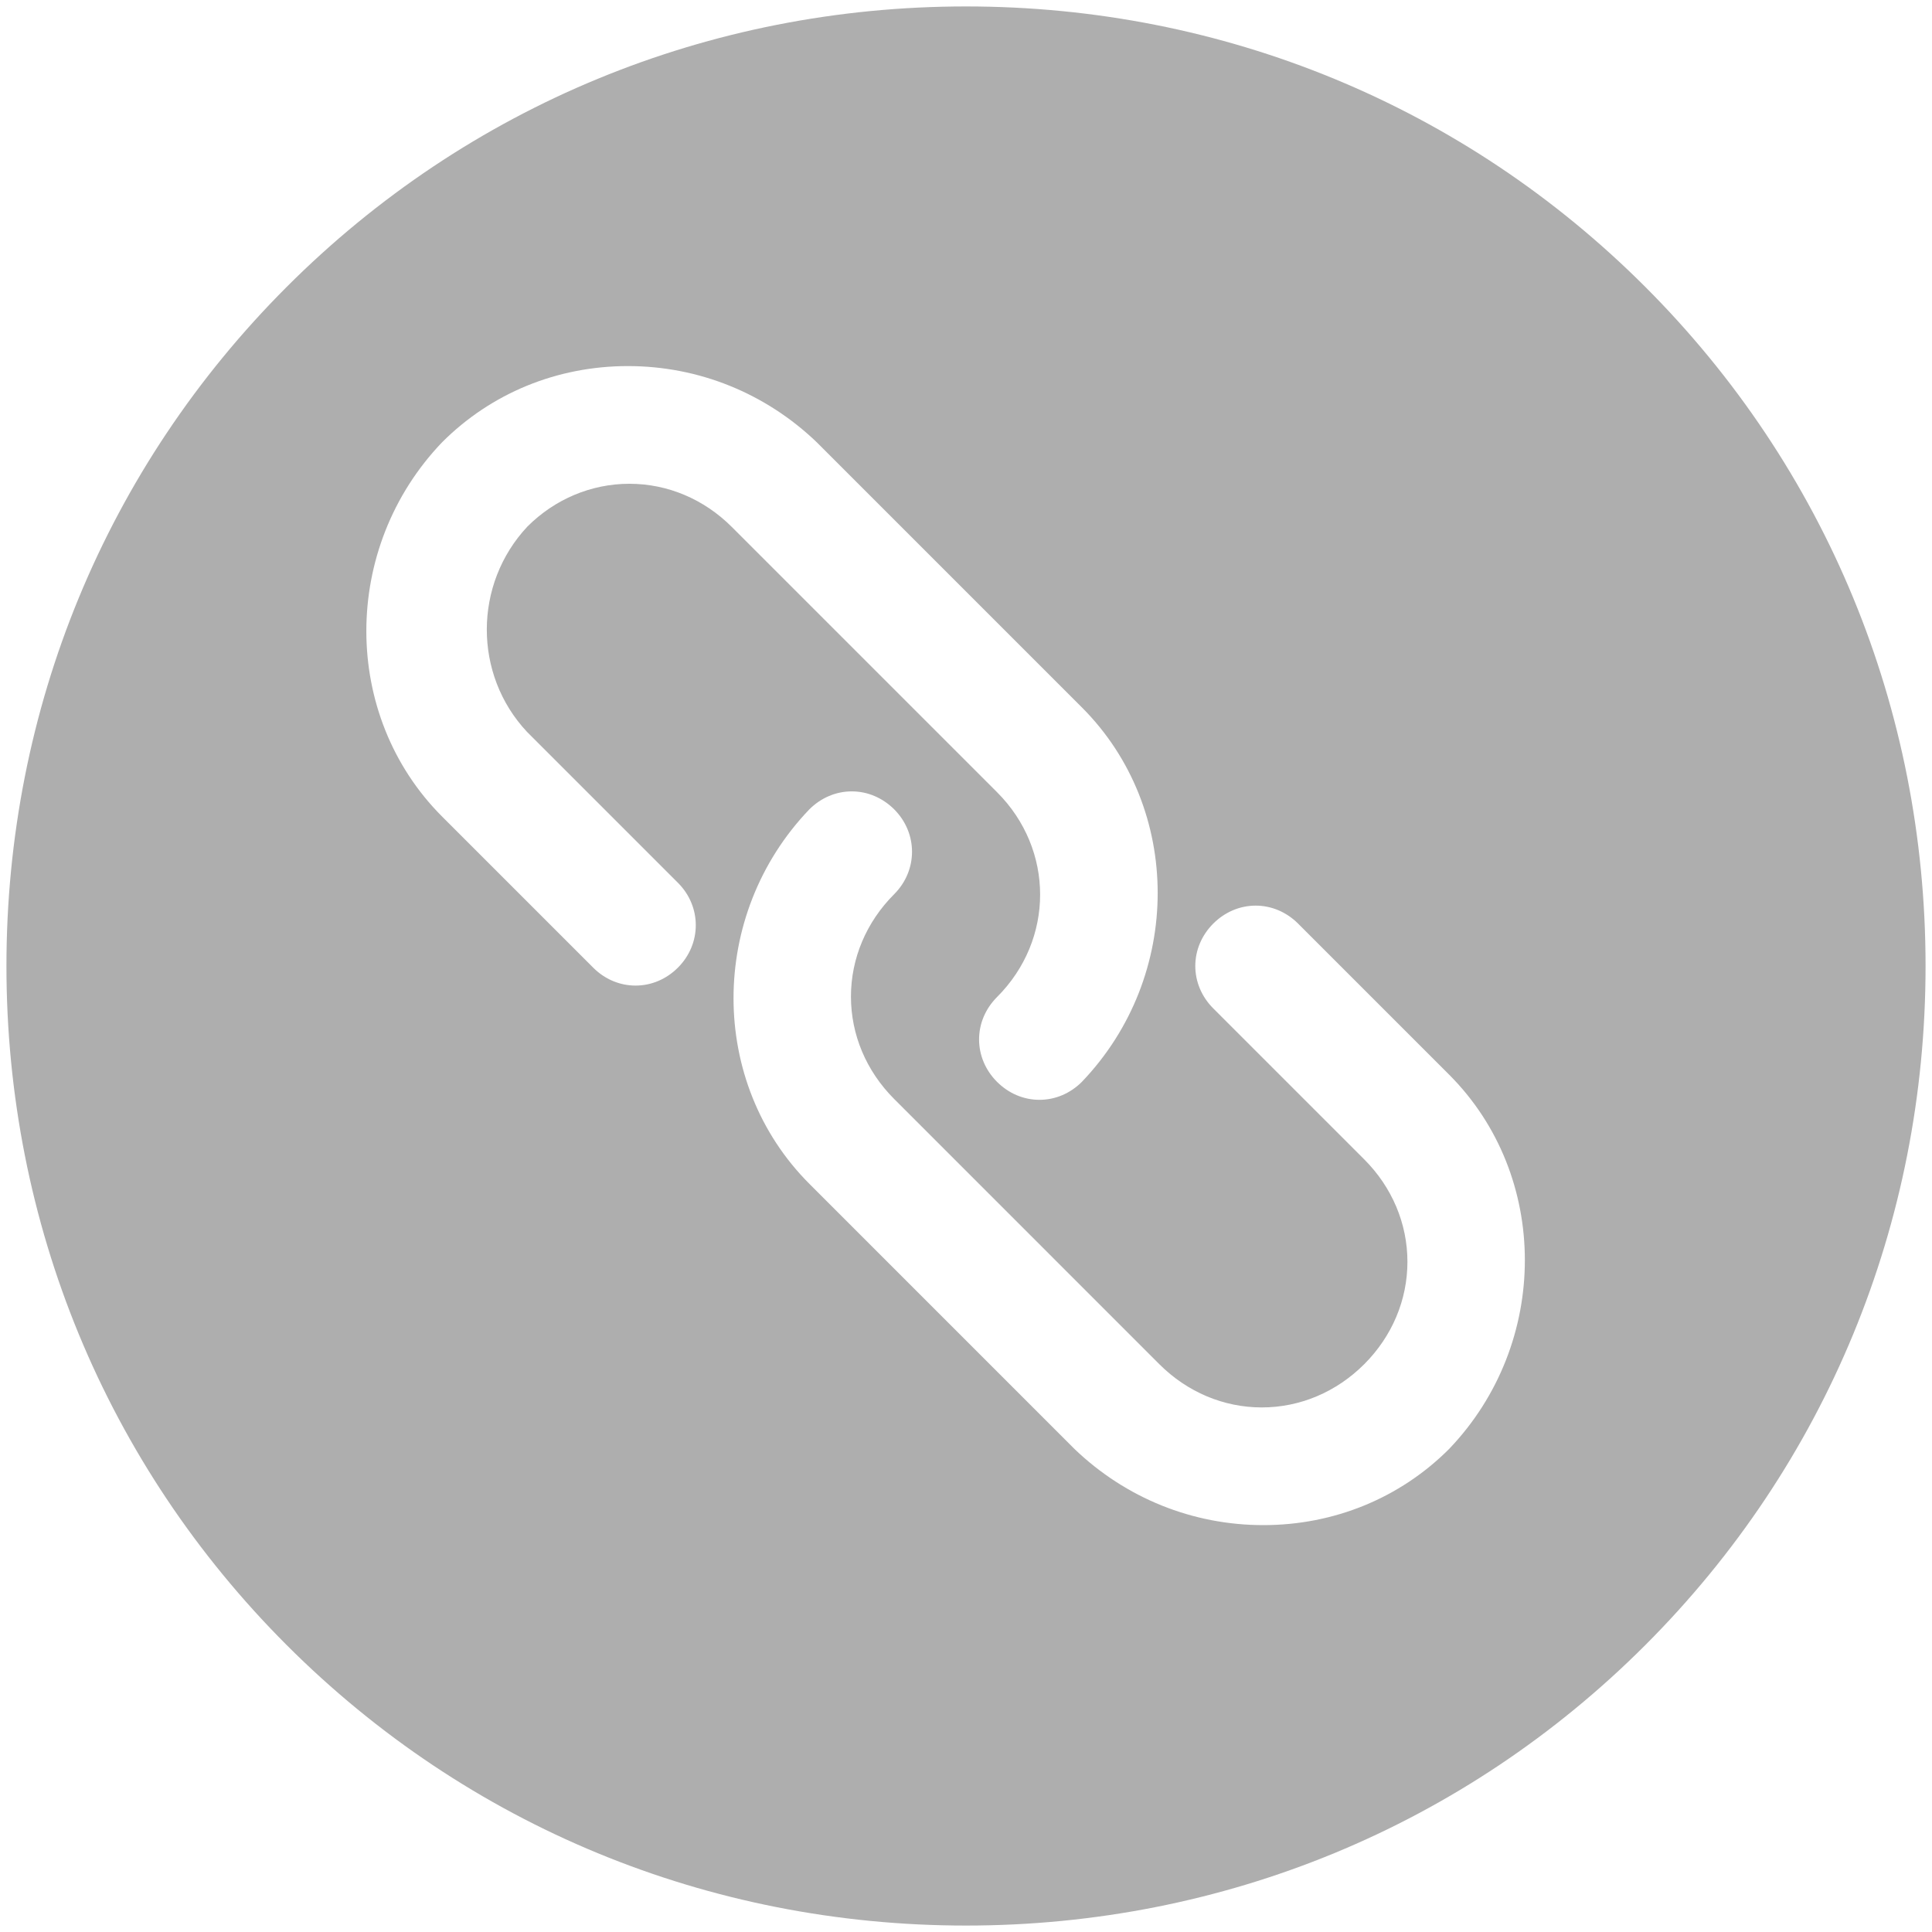
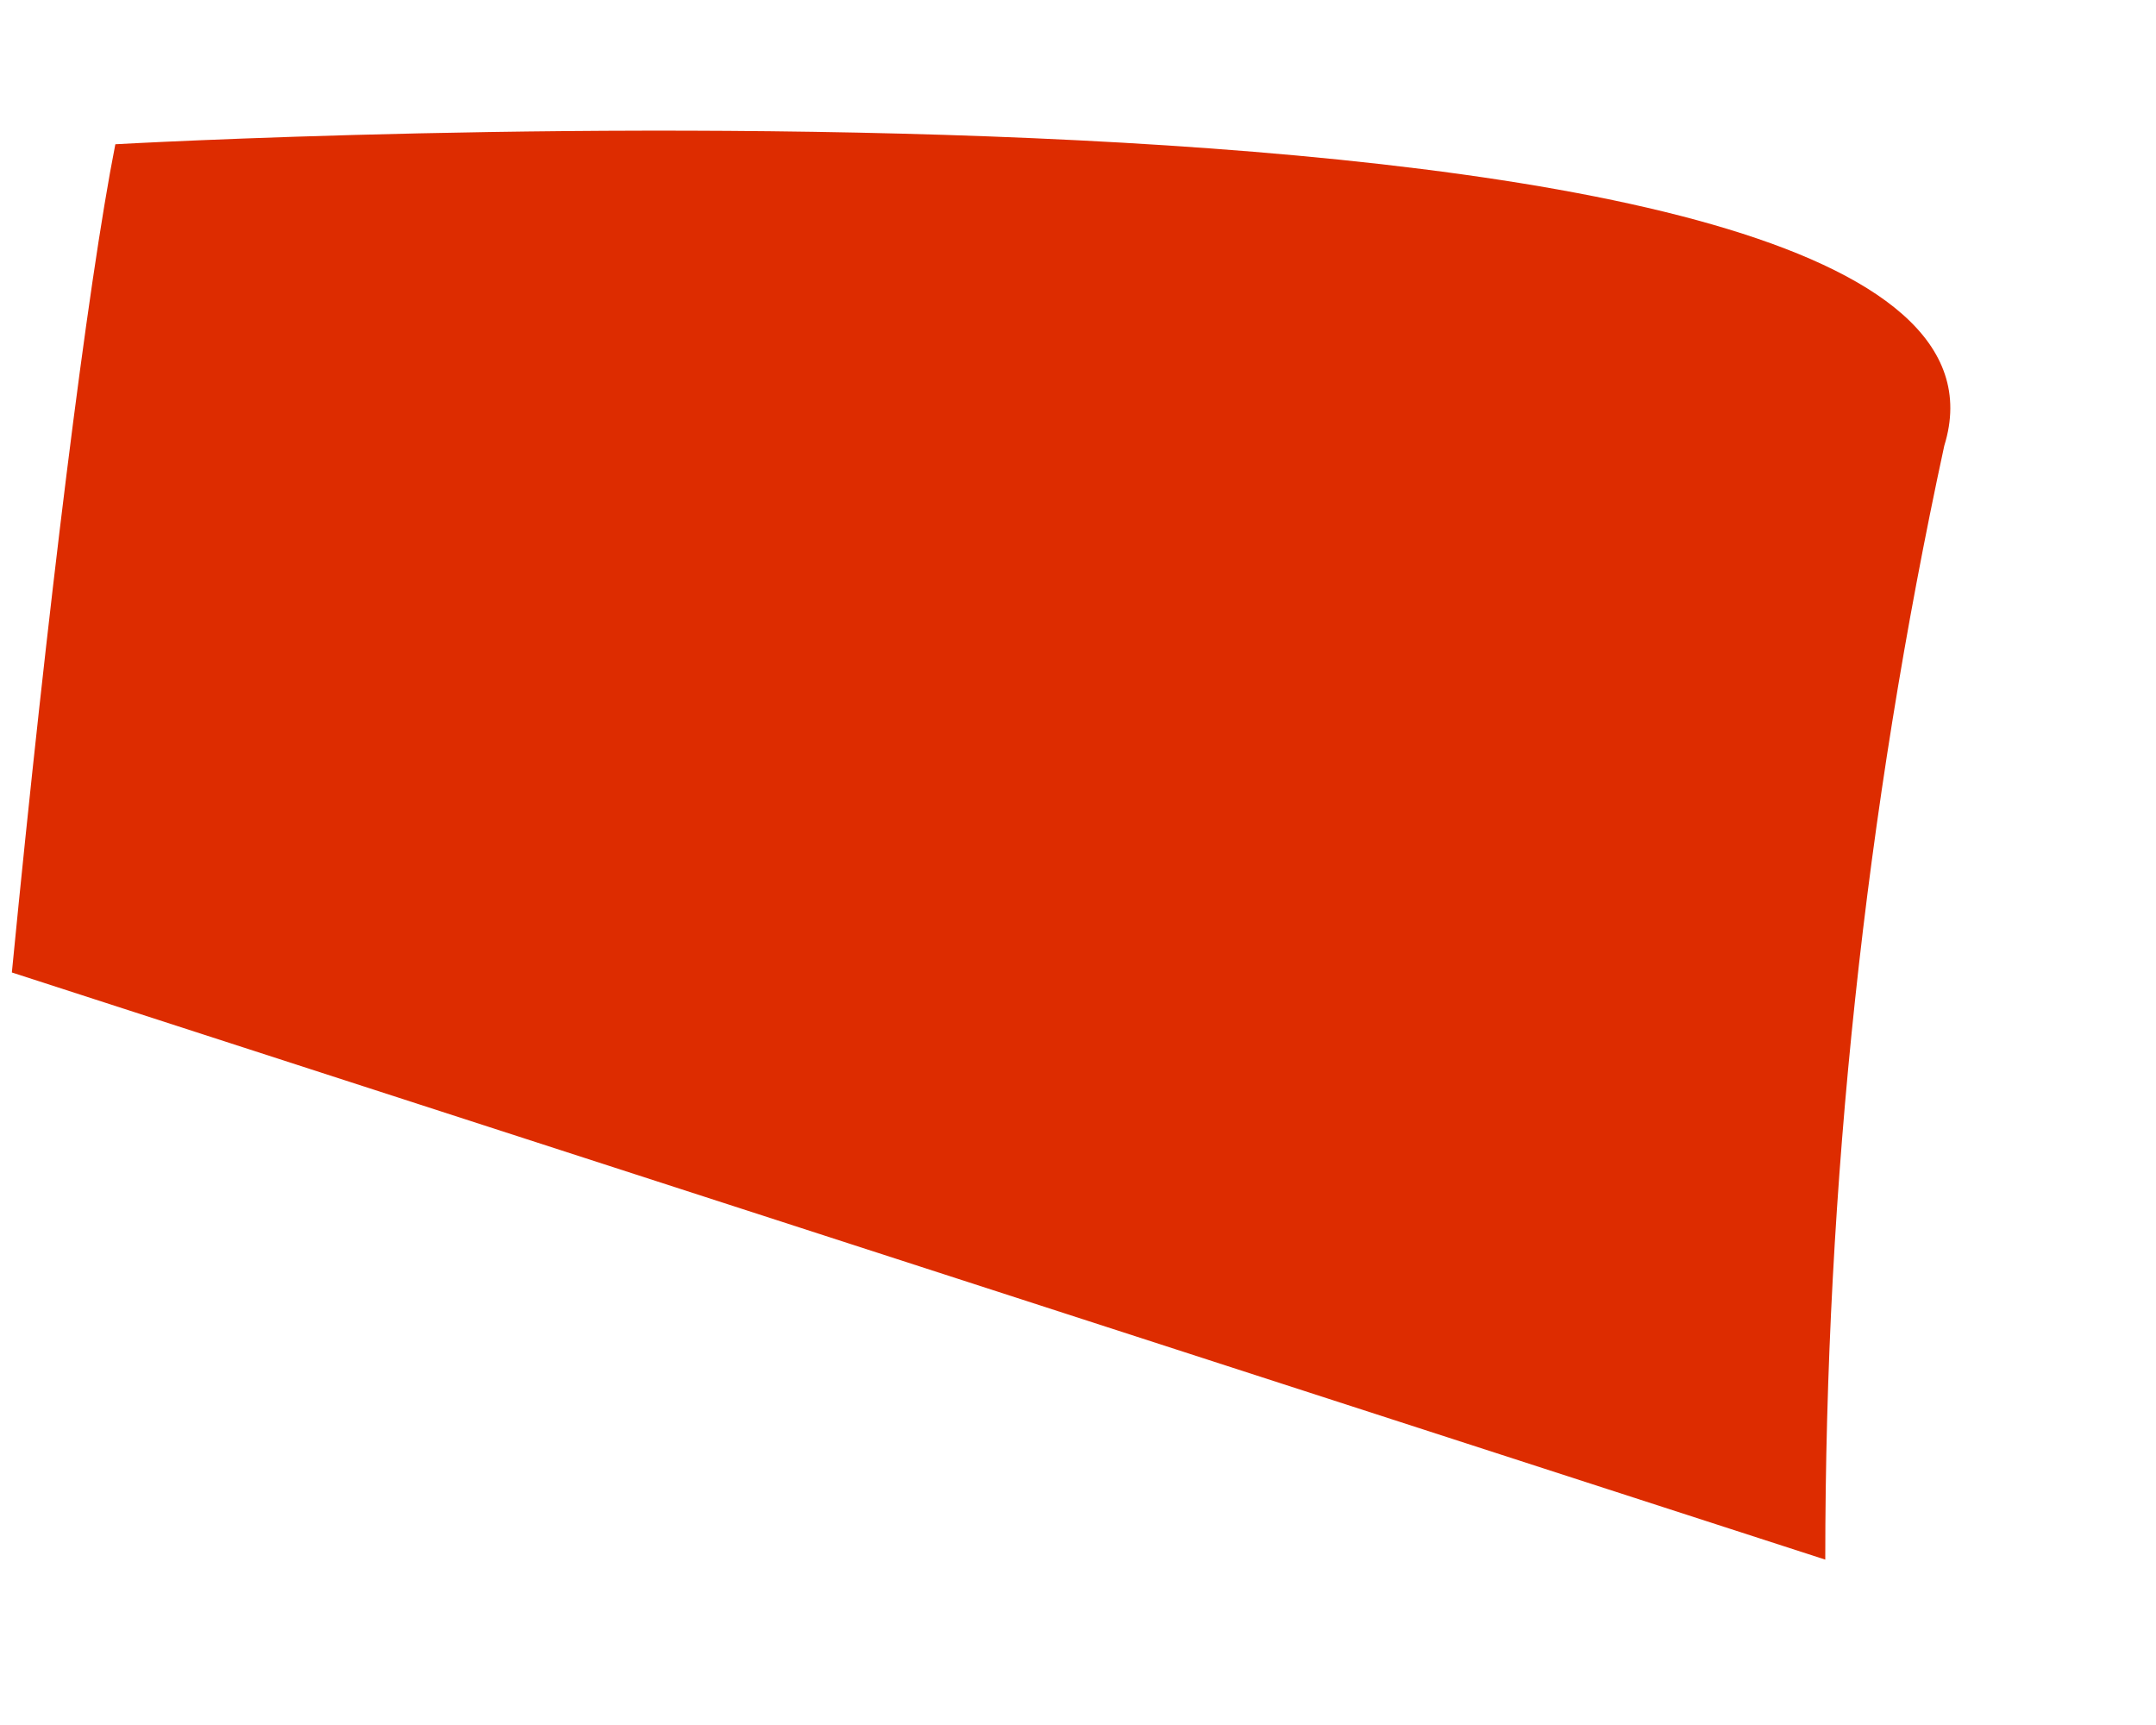
- <svg xmlns="http://www.w3.org/2000/svg" version="1.1" width="60px" height="60px">
-   <g transform="matrix(1 0 0 1 -2313 -1530 )">
-     <path d="M 51.093 51.093  C 45.479 56.708  37.988 59.8  30 59.8  C 22.013 59.8  14.521 56.708  8.907 51.093  C 3.292 45.479  0.2 37.988  0.2 30  C 0.2 22.013  3.292 14.521  8.907 8.907  C 14.521 3.292  22.013 0.2  30 0.2  C 37.988 0.2  45.479 3.292  51.093 8.907  C 56.708 14.521  59.8 22.013  59.8 30  C 59.8 37.988  56.708 45.479  51.093 51.093  Z M 27.77 25.135  C 27.409 24.776  26.942 24.577  26.452 24.577  C 25.963 24.577  25.495 24.776  25.135 25.135  C 21.993 28.414  21.998 33.627  25.136 36.765  L 33.371 45.001  C 34.965 46.528  37.043 47.364  39.234 47.364  C 41.428 47.364  43.477 46.525  45.001 45.001  C 48.143 41.722  48.139 36.509  45.001 33.371  L 40.313 28.683  C 39.953 28.323  39.485 28.125  38.996 28.125  C 38.507 28.125  38.039 28.323  37.679 28.683  C 37.319 29.043  37.121 29.511  37.121 30  C 37.121 30.489  37.319 30.957  37.679 31.317  L 42.367 36.005  C 43.232 36.87  43.709 38  43.709 39.186  C 43.709 40.372  43.232 41.501  42.367 42.367  C 41.501 43.232  40.372 43.709  39.186 43.709  C 38 43.709  36.871 43.232  36.005 42.367  L 27.77 34.131  C 26.904 33.265  26.427 32.136  26.427 30.95  C 26.427 29.765  26.904 28.635  27.77 27.769  C 28.508 27.03  28.508 25.874  27.77 25.135  Z M 16.38 16.352  C 17.232 15.501  18.361 15.024  19.547 15.024  C 20.733 15.024  21.863 15.501  22.728 16.366  L 30.964 24.602  C 32.748 26.385  32.748 29.18  30.964 30.964  C 30.604 31.324  30.406 31.791  30.406 32.281  C 30.406 32.77  30.604 33.238  30.964 33.598  C 31.324 33.958  31.792 34.156  32.281 34.156  C 32.77 34.156  33.238 33.958  33.598 33.598  C 36.74 30.319  36.736 25.106  33.598 21.968  L 25.362 13.732  C 23.768 12.205  21.69 11.369  19.5 11.369  C 17.305 11.369  15.257 12.208  13.733 13.732  C 10.59 17.011  10.594 22.224  13.733 25.362  L 18.421 30.05  C 18.78 30.41  19.248 30.608  19.737 30.608  C 20.227 30.608  20.695 30.41  21.054 30.05  C 21.793 29.311  21.793 28.154  21.054 27.416  L 16.366 22.728  C 14.7 20.951  14.7 18.144  16.38 16.352  Z " fill-rule="nonzero" fill="#aeaeae" stroke="none" transform="matrix(1 0 0 1 2313 1530 )" />
+ <svg xmlns="http://www.w3.org/2000/svg" version="1.1" width="10px" height="8px">
+   <g transform="matrix(1 0 0 1 -2232 -1448 )">
+     <path d="M 0.535 0.669  C 0.406 1.322  0.22 2.819  0.055 4.51  L 8.466 7.233  C 8.466 5.496  8.651 3.764  9.018 2.067  C 9.613 0.154  0.535 0.669  0.535 0.669  Z " fill-rule="nonzero" fill="#dd2c00" stroke="none" transform="matrix(1 0 0 1 2232 1448 )" />
  </g>
</svg>
